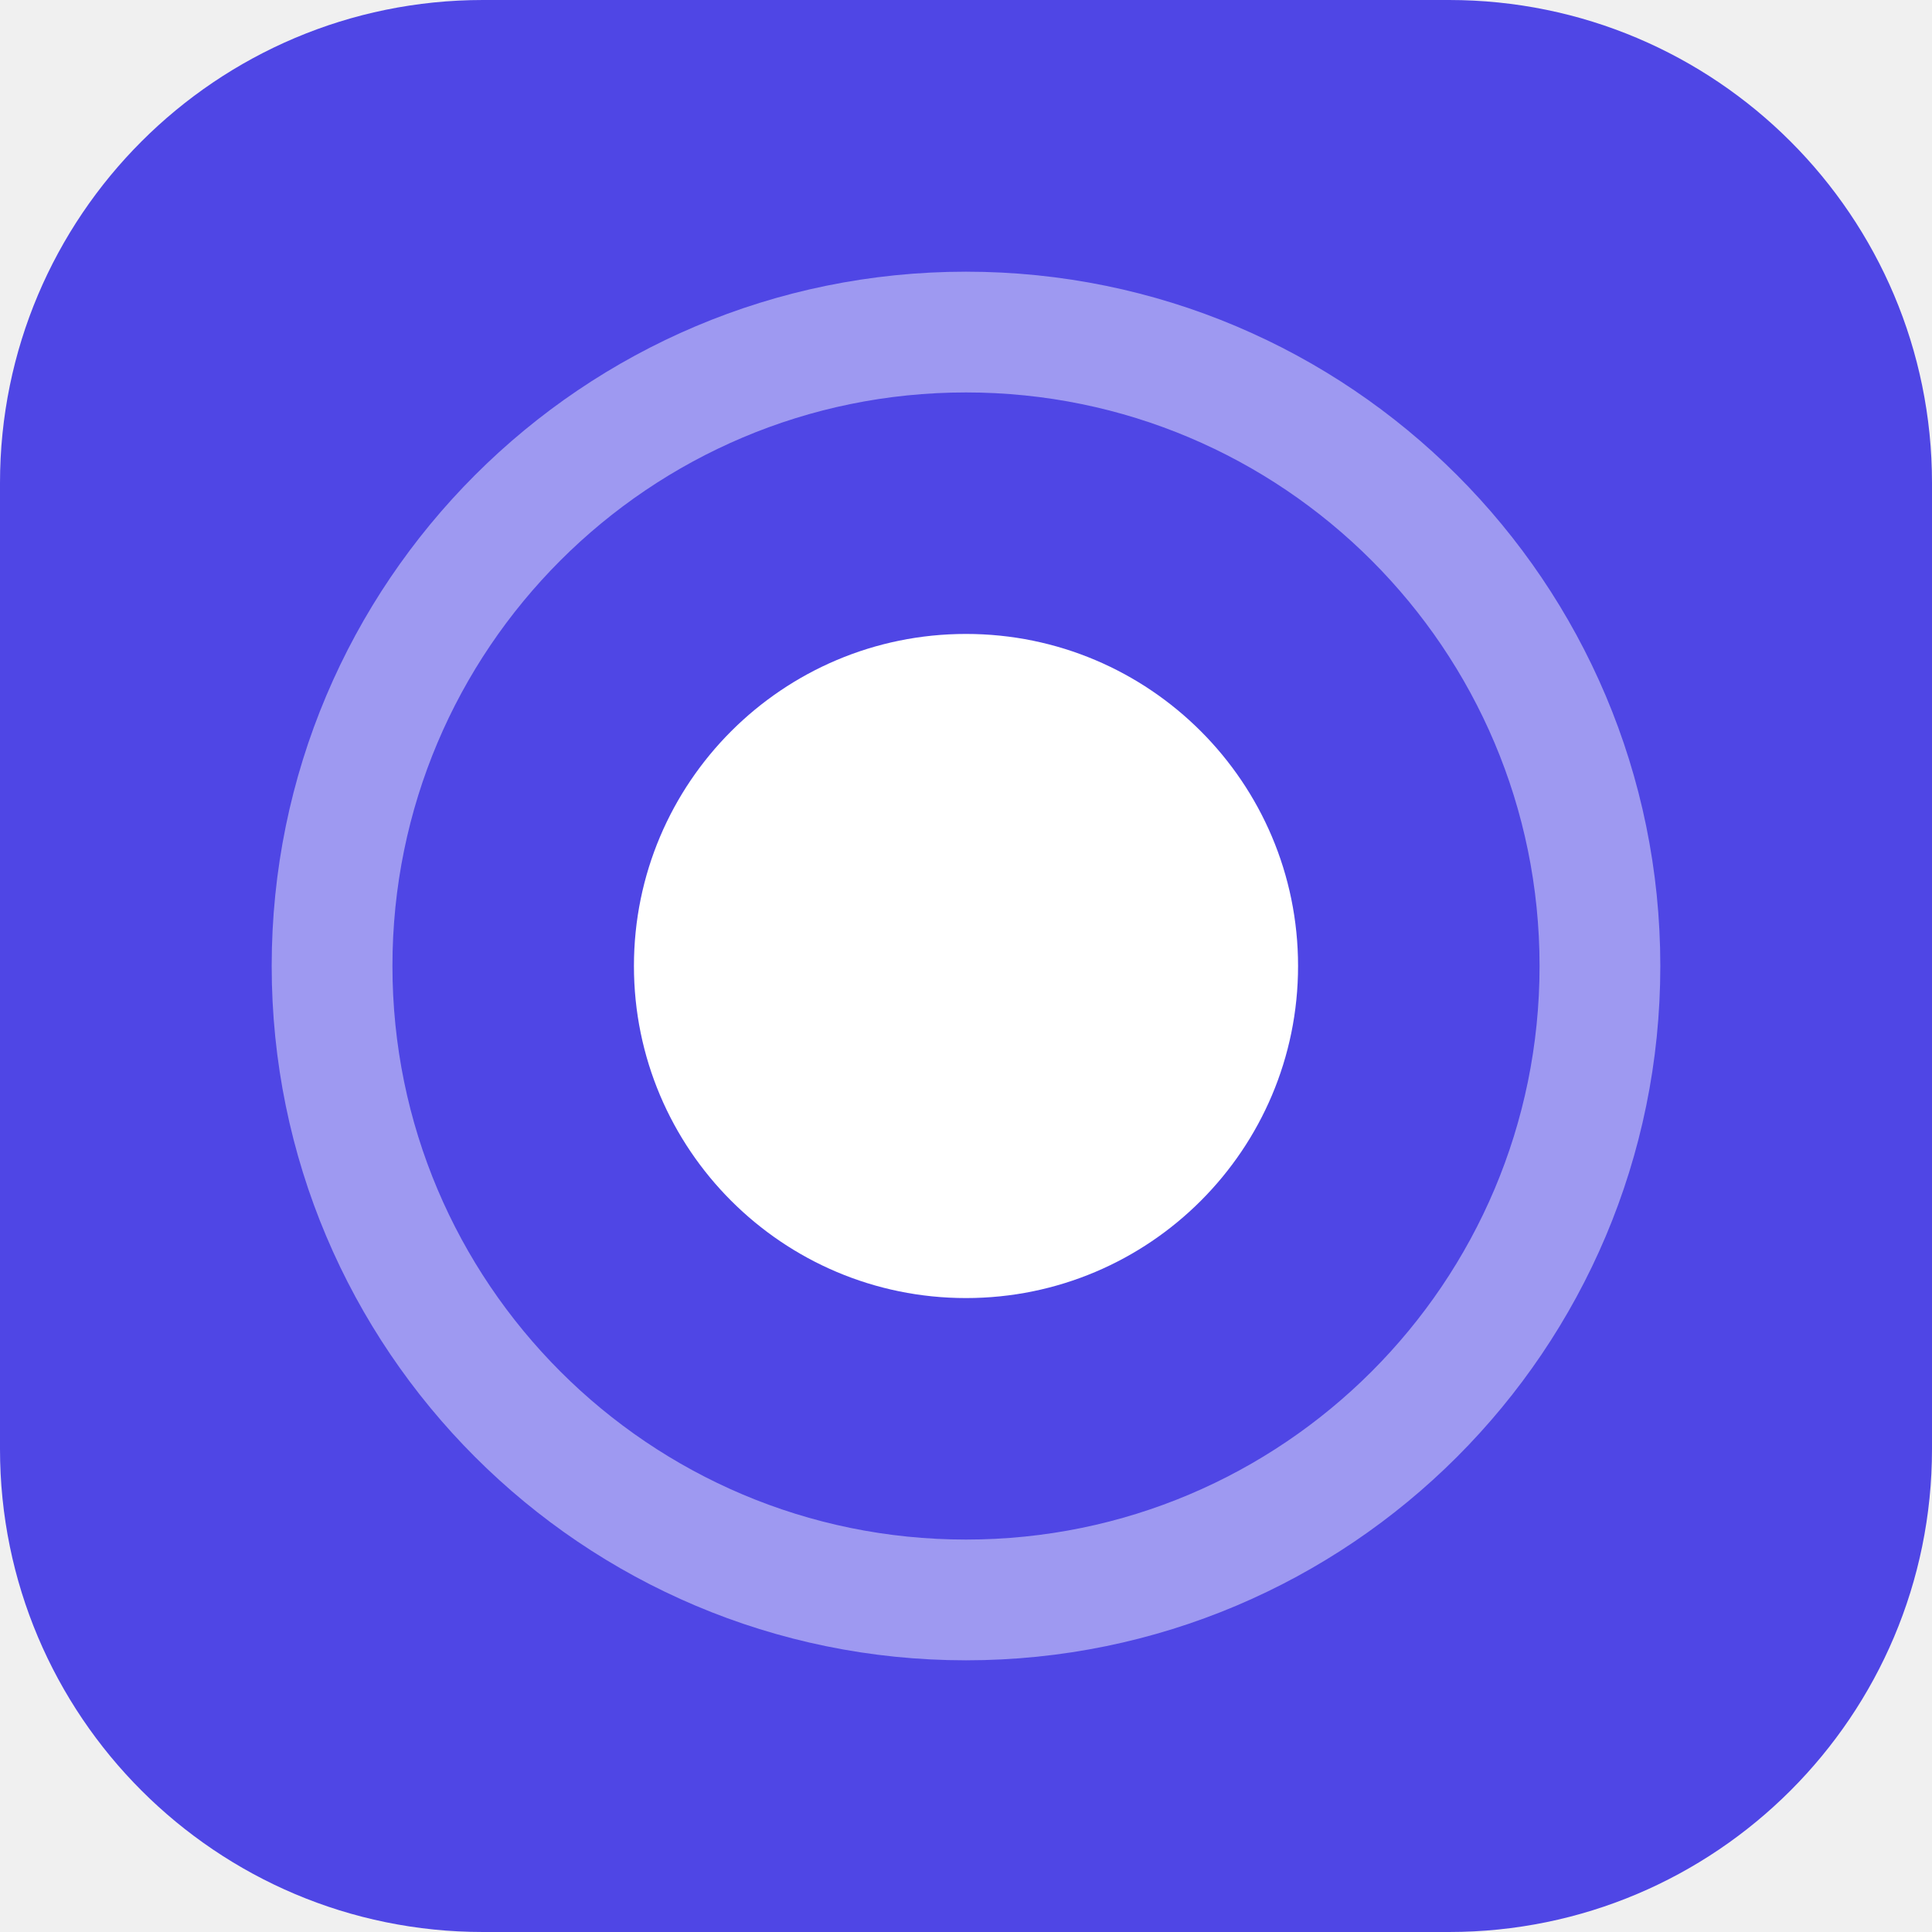
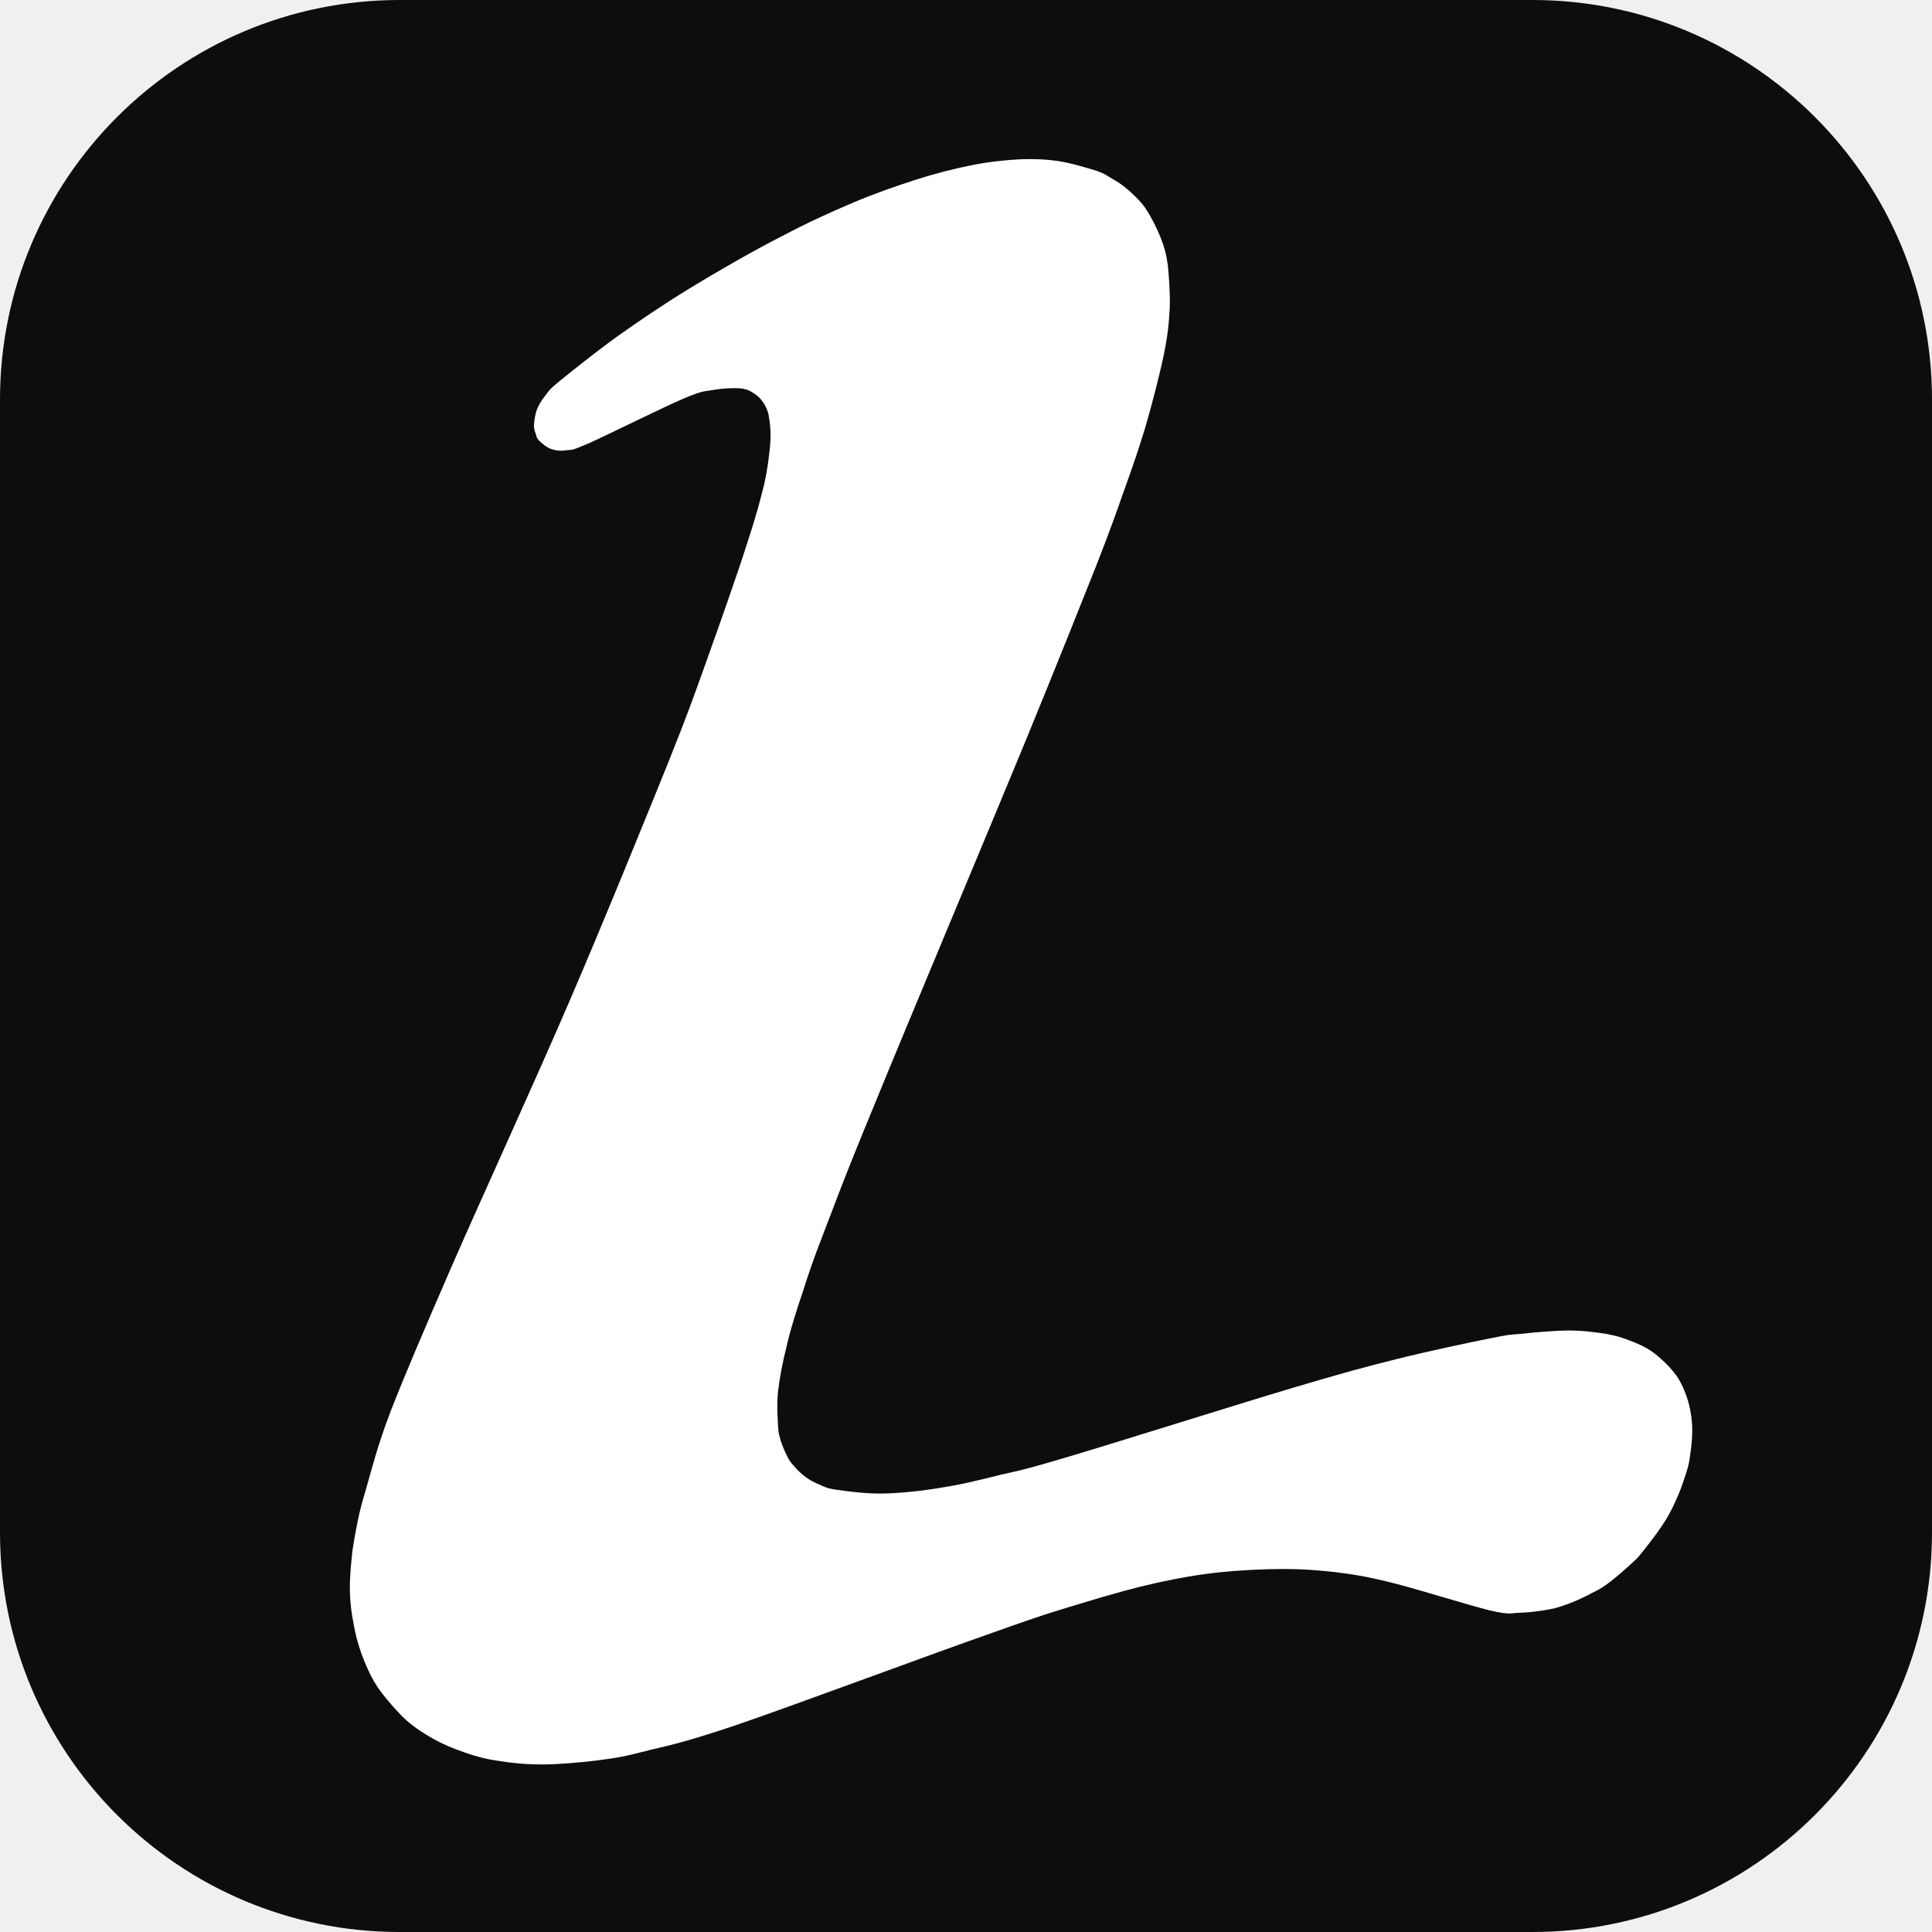
- <svg xmlns="http://www.w3.org/2000/svg" viewBox="0 0 32 32" width="32" height="32">
-   <rect width="32" height="32" rx="8" fill="#4f46e5" />
-   <circle cx="16" cy="16" r="5.5" fill="#fff" />
-   <circle cx="16" cy="16" r="10.5" fill="none" stroke="#fff" stroke-opacity=".45" stroke-width="2" />
+ <svg xmlns="http://www.w3.org/2000/svg" viewBox="0 0 512 512">
+   <rect width="512" height="512" rx="105.9" fill="#0d0d0d" />
+   <path fill="#fff" d="M270.5 42.2C274.3 42.1 277.2 42.2 280.5 42.7C283.9 43.2 288 44.5 290.4 45.2C292.8 46 293.4 46.6 294.8 47.4C296.2 48.2 297.2 48.8 298.7 50.1C300.1 51.3 302 53 303.5 55.1C305 57.3 306.6 60.5 307.6 63C308.6 65.6 309.1 67.4 309.5 70.4C309.8 73.5 310.1 77.5 310 81.5C309.8 85.4 309.5 88.8 308.4 94.1C307.3 99.4 305.2 107.5 303.5 113.3C301.7 119.2 300.3 123.3 298.1 129.4C295.9 135.6 294.7 139.2 290.4 150.2C286 161.2 281.8 171.9 272.1 195.6C262.3 219.4 240.7 270.8 231.8 292.6C222.8 314.4 221.6 318.2 218.4 326.4C215.2 334.7 214.4 337.2 212.8 342.2C211.1 347.2 209.5 352.2 208.5 356.6C207.4 361 206.6 365.1 206.2 368.7C205.8 372.3 206.1 375.9 206.2 378.1C206.3 380.2 206.6 380.5 206.9 381.8C207.3 383 207.9 384.5 208.5 385.7C209 386.8 209.6 387.7 210.5 388.6C211.3 389.6 212.5 390.7 213.6 391.5C214.7 392.3 215.8 392.9 217.1 393.4C218.5 394 218.9 394.4 221.7 394.8C224.5 395.2 229.4 395.9 234.1 395.8C238.8 395.7 244.5 395.1 249.7 394.2C254.9 393.4 259.7 392.2 265.3 390.8C270.9 389.5 270.5 389.8 283.3 386C296.1 382.2 327.5 372.3 341.9 368C356.4 363.7 361.2 362.4 370 360.2C378.8 358 389.3 355.8 394.8 354.7C400.3 353.6 399.4 353.8 402.9 353.5C406.5 353.1 412.1 352.6 415.9 352.6C419.7 352.6 423 353.1 425.7 353.5C428.4 354 430 354.5 432 355.3C434.1 356.1 436.2 357 438.1 358.4C440.1 359.9 442.2 361.9 443.7 363.8C445.2 365.7 446.1 367.7 446.9 369.9C447.7 372.1 448.2 374.6 448.4 377.2C448.6 379.9 448.3 383.1 447.9 385.7C447.6 388.3 446.9 390.3 446.1 392.6C445.4 394.8 444.4 397.1 443.4 399.2C442.4 401.2 441.6 402.7 440.2 404.7C438.8 406.8 436.3 410 435 411.6C433.7 413.2 433.7 413.1 432.3 414.4C430.9 415.7 428.4 417.9 426.7 419.2C425 420.5 423.9 421.2 422 422.1C420.2 423.1 417.6 424.3 415.7 425C413.7 425.7 412.7 426.1 410.6 426.5C408.4 426.9 405.6 427.3 402.9 427.4C400.3 427.4 400.6 428.1 394.9 426.8C389.2 425.4 375.6 421.1 368.7 419.4C361.9 417.7 358.4 417.2 353.6 416.6C348.9 416.1 345.3 415.8 340.2 415.8C335.1 415.8 328.7 416.1 323 416.7C317.4 417.3 312.3 418.2 306.4 419.5C300.6 420.8 295.2 422.3 287.9 424.5C280.7 426.7 278.4 427.2 263 432.7C247.5 438.1 210.5 451.9 195 457.2C179.5 462.4 176.3 462.7 170.1 464.3C163.9 465.9 162.1 466 157.7 466.6C153.4 467.1 148 467.6 143.7 467.6C139.4 467.6 135.3 467.2 131.8 466.6C128.3 466.1 125.6 465.3 122.8 464.3C119.9 463.3 117.3 462.2 114.8 460.8C112.3 459.4 110 457.9 107.7 455.9C105.5 453.9 103 451 101.2 448.7C99.5 446.4 98.5 444.7 97.4 442.2C96.2 439.6 95.2 436.8 94.4 433.7C93.7 430.5 93 427 92.8 423.5C92.6 420 92.8 416.4 93.2 412.9C93.5 409.4 94.3 405.7 94.9 402.6C95.6 399.4 95.8 398.7 97.2 393.9C98.6 389.1 99.9 383.5 103.6 373.8C107.4 364.1 111.8 353.8 119.7 335.6C127.6 317.5 141.6 287 151.1 264.9C160.6 242.8 170.8 217.6 176.8 202.8C182.7 188 183.4 185.8 186.9 176.1C190.4 166.3 195.4 152.2 197.9 144.3C200.5 136.4 201.4 132.8 202.5 128.4C203.5 124 203.8 120.8 204.1 117.9C204.3 115.1 204.2 113.1 203.9 111.3C203.7 109.5 203.3 108.4 202.6 107.2C202 106.1 201.1 105.1 200 104.4C198.9 103.6 197.9 103.1 196.1 102.9C194.2 102.8 191.6 102.9 189.2 103.3C186.7 103.8 186.7 103.3 181.2 105.6C175.6 108 161.1 115.2 156 117.5C150.8 119.7 151.8 119.1 150.2 119.3C148.5 119.6 147.3 119.4 146.1 119C144.9 118.6 143.6 117.5 142.9 116.8C142.2 116.1 142.2 115.7 142 115C141.7 114.3 141.5 113.7 141.5 112.6C141.6 111.5 141.8 109.8 142.3 108.5C142.8 107.2 143.6 106 144.6 104.7C145.6 103.5 145.2 103.5 148.4 100.9C151.6 98.3 158.1 93.1 163.8 89C169.6 84.9 175.6 80.8 182.8 76.4C190 72 199.9 66.3 207.2 62.6C214.4 58.8 220.2 56.2 226.1 53.7C232 51.2 237.5 49.3 242.8 47.6C248.1 45.9 253.3 44.6 257.9 43.7C262.5 42.8 266.8 42.4 270.5 42.2Z" />
</svg>
